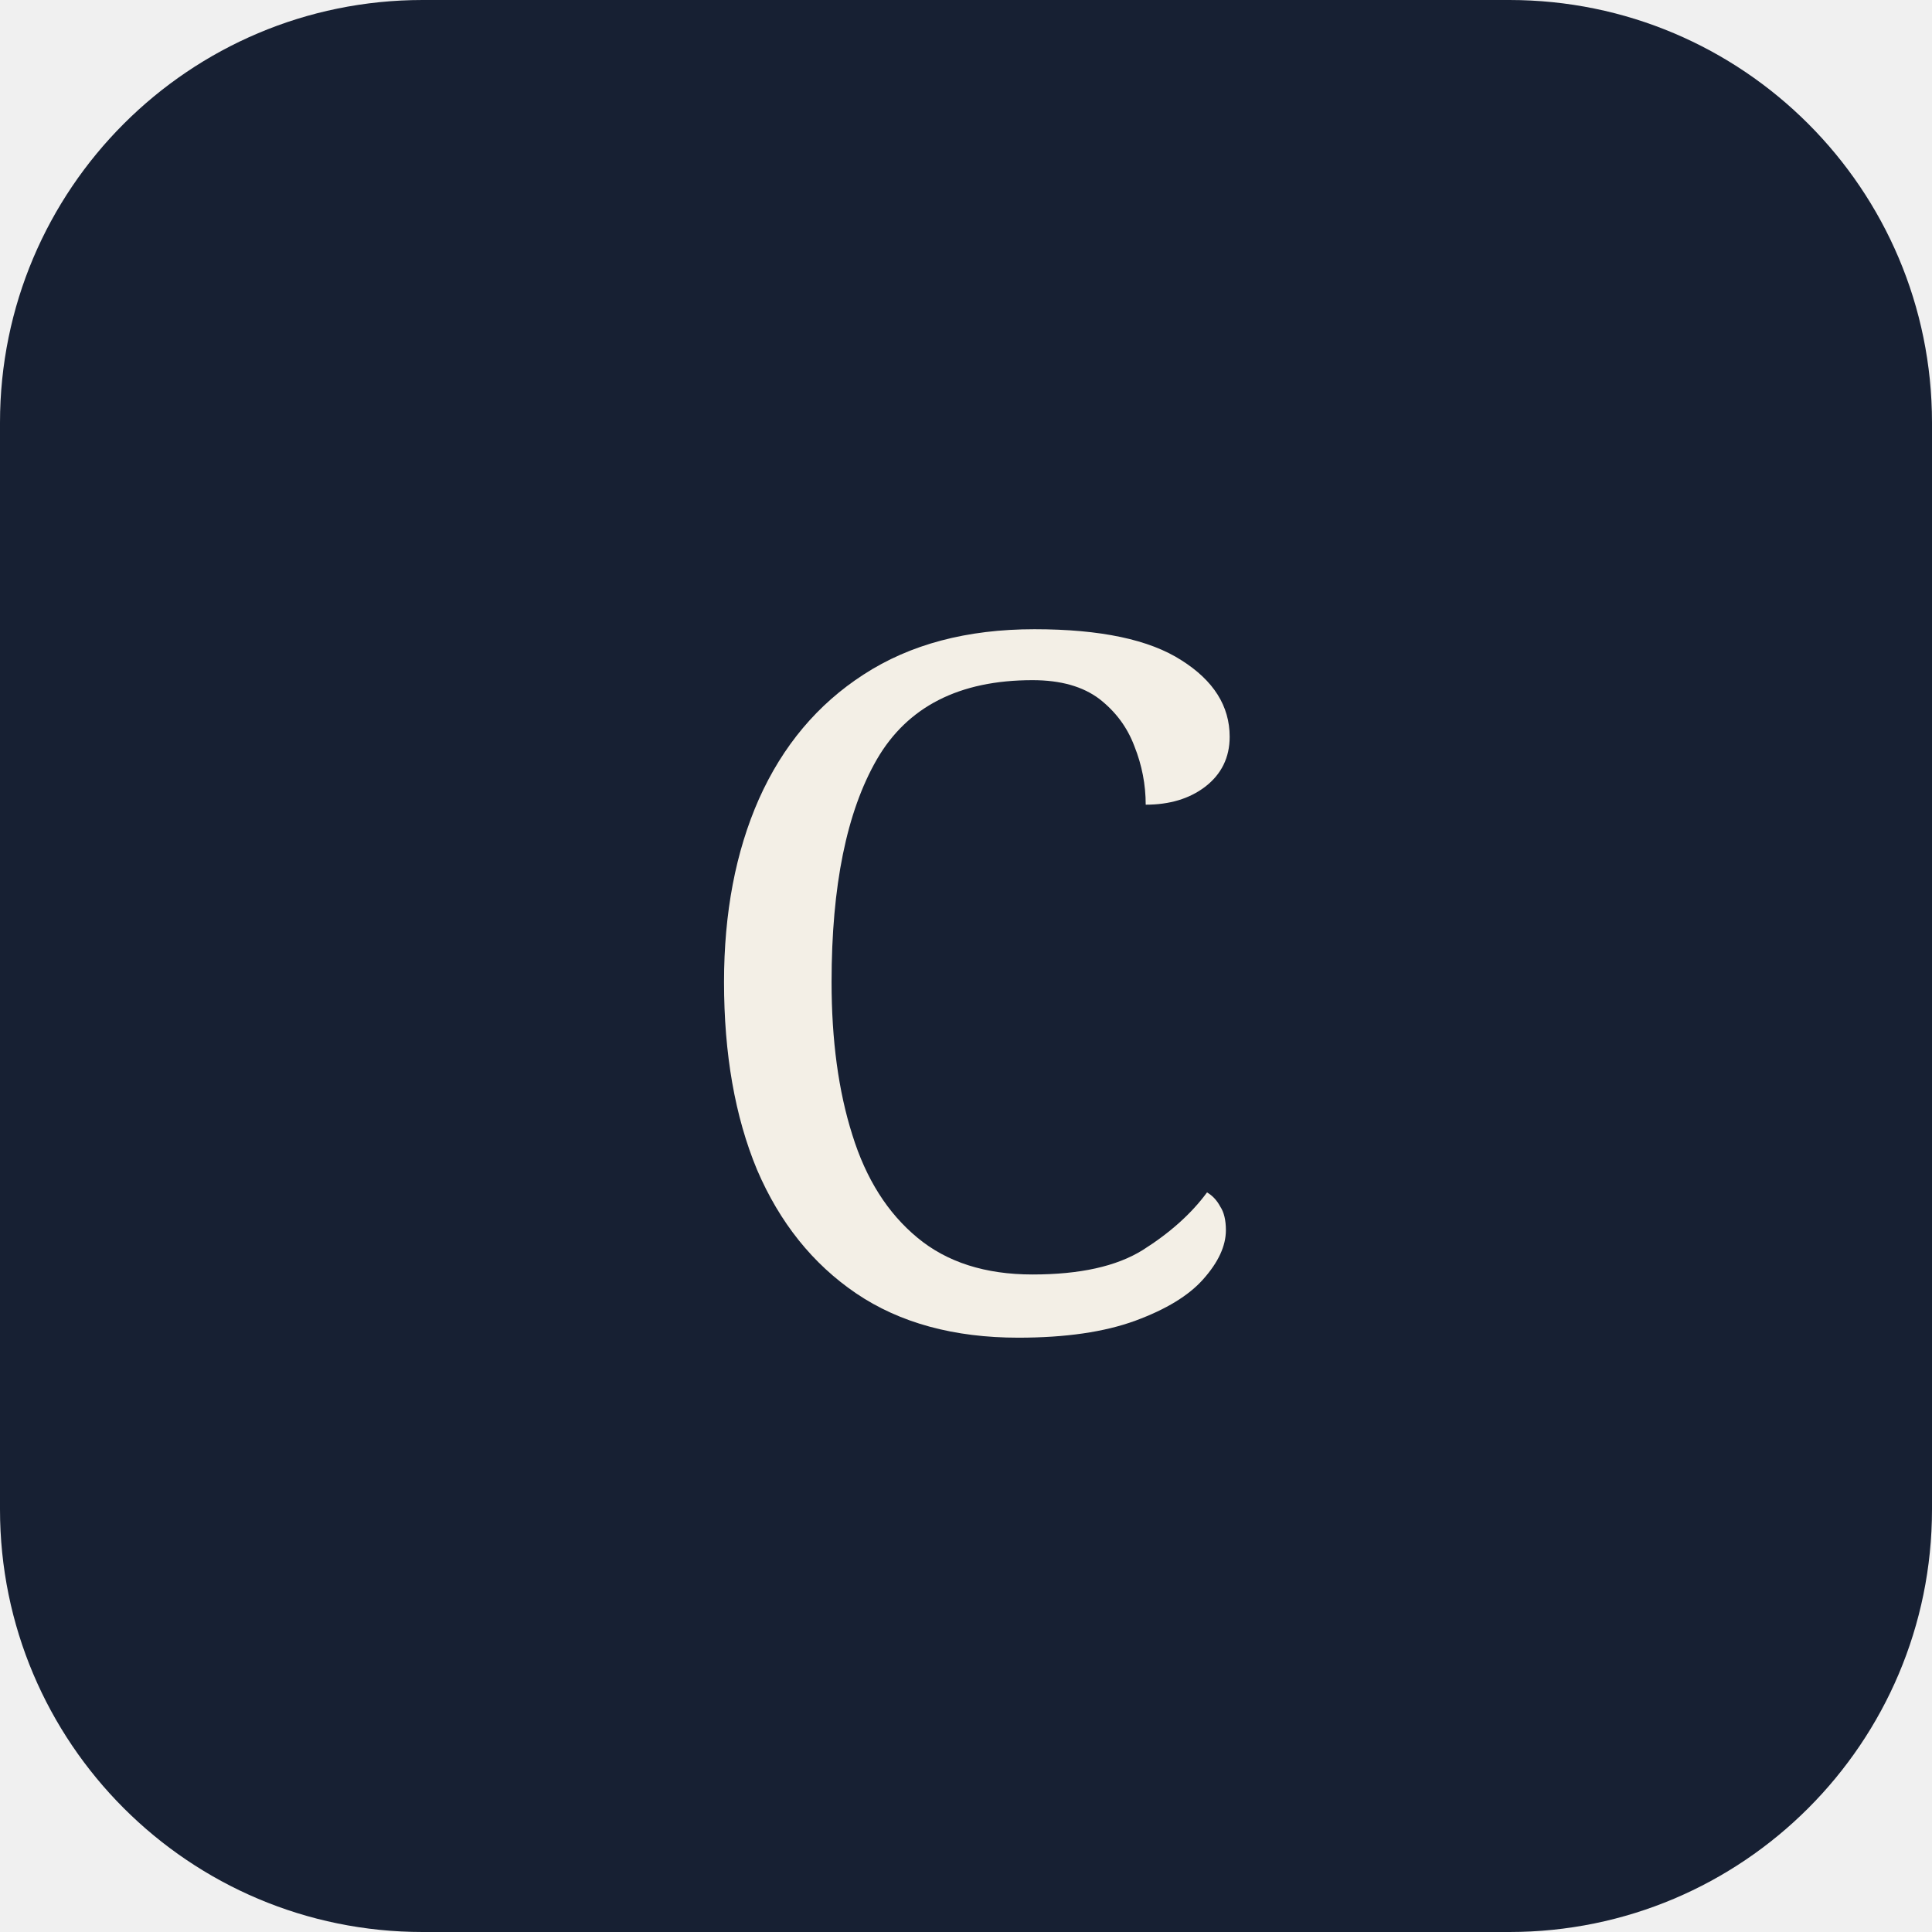
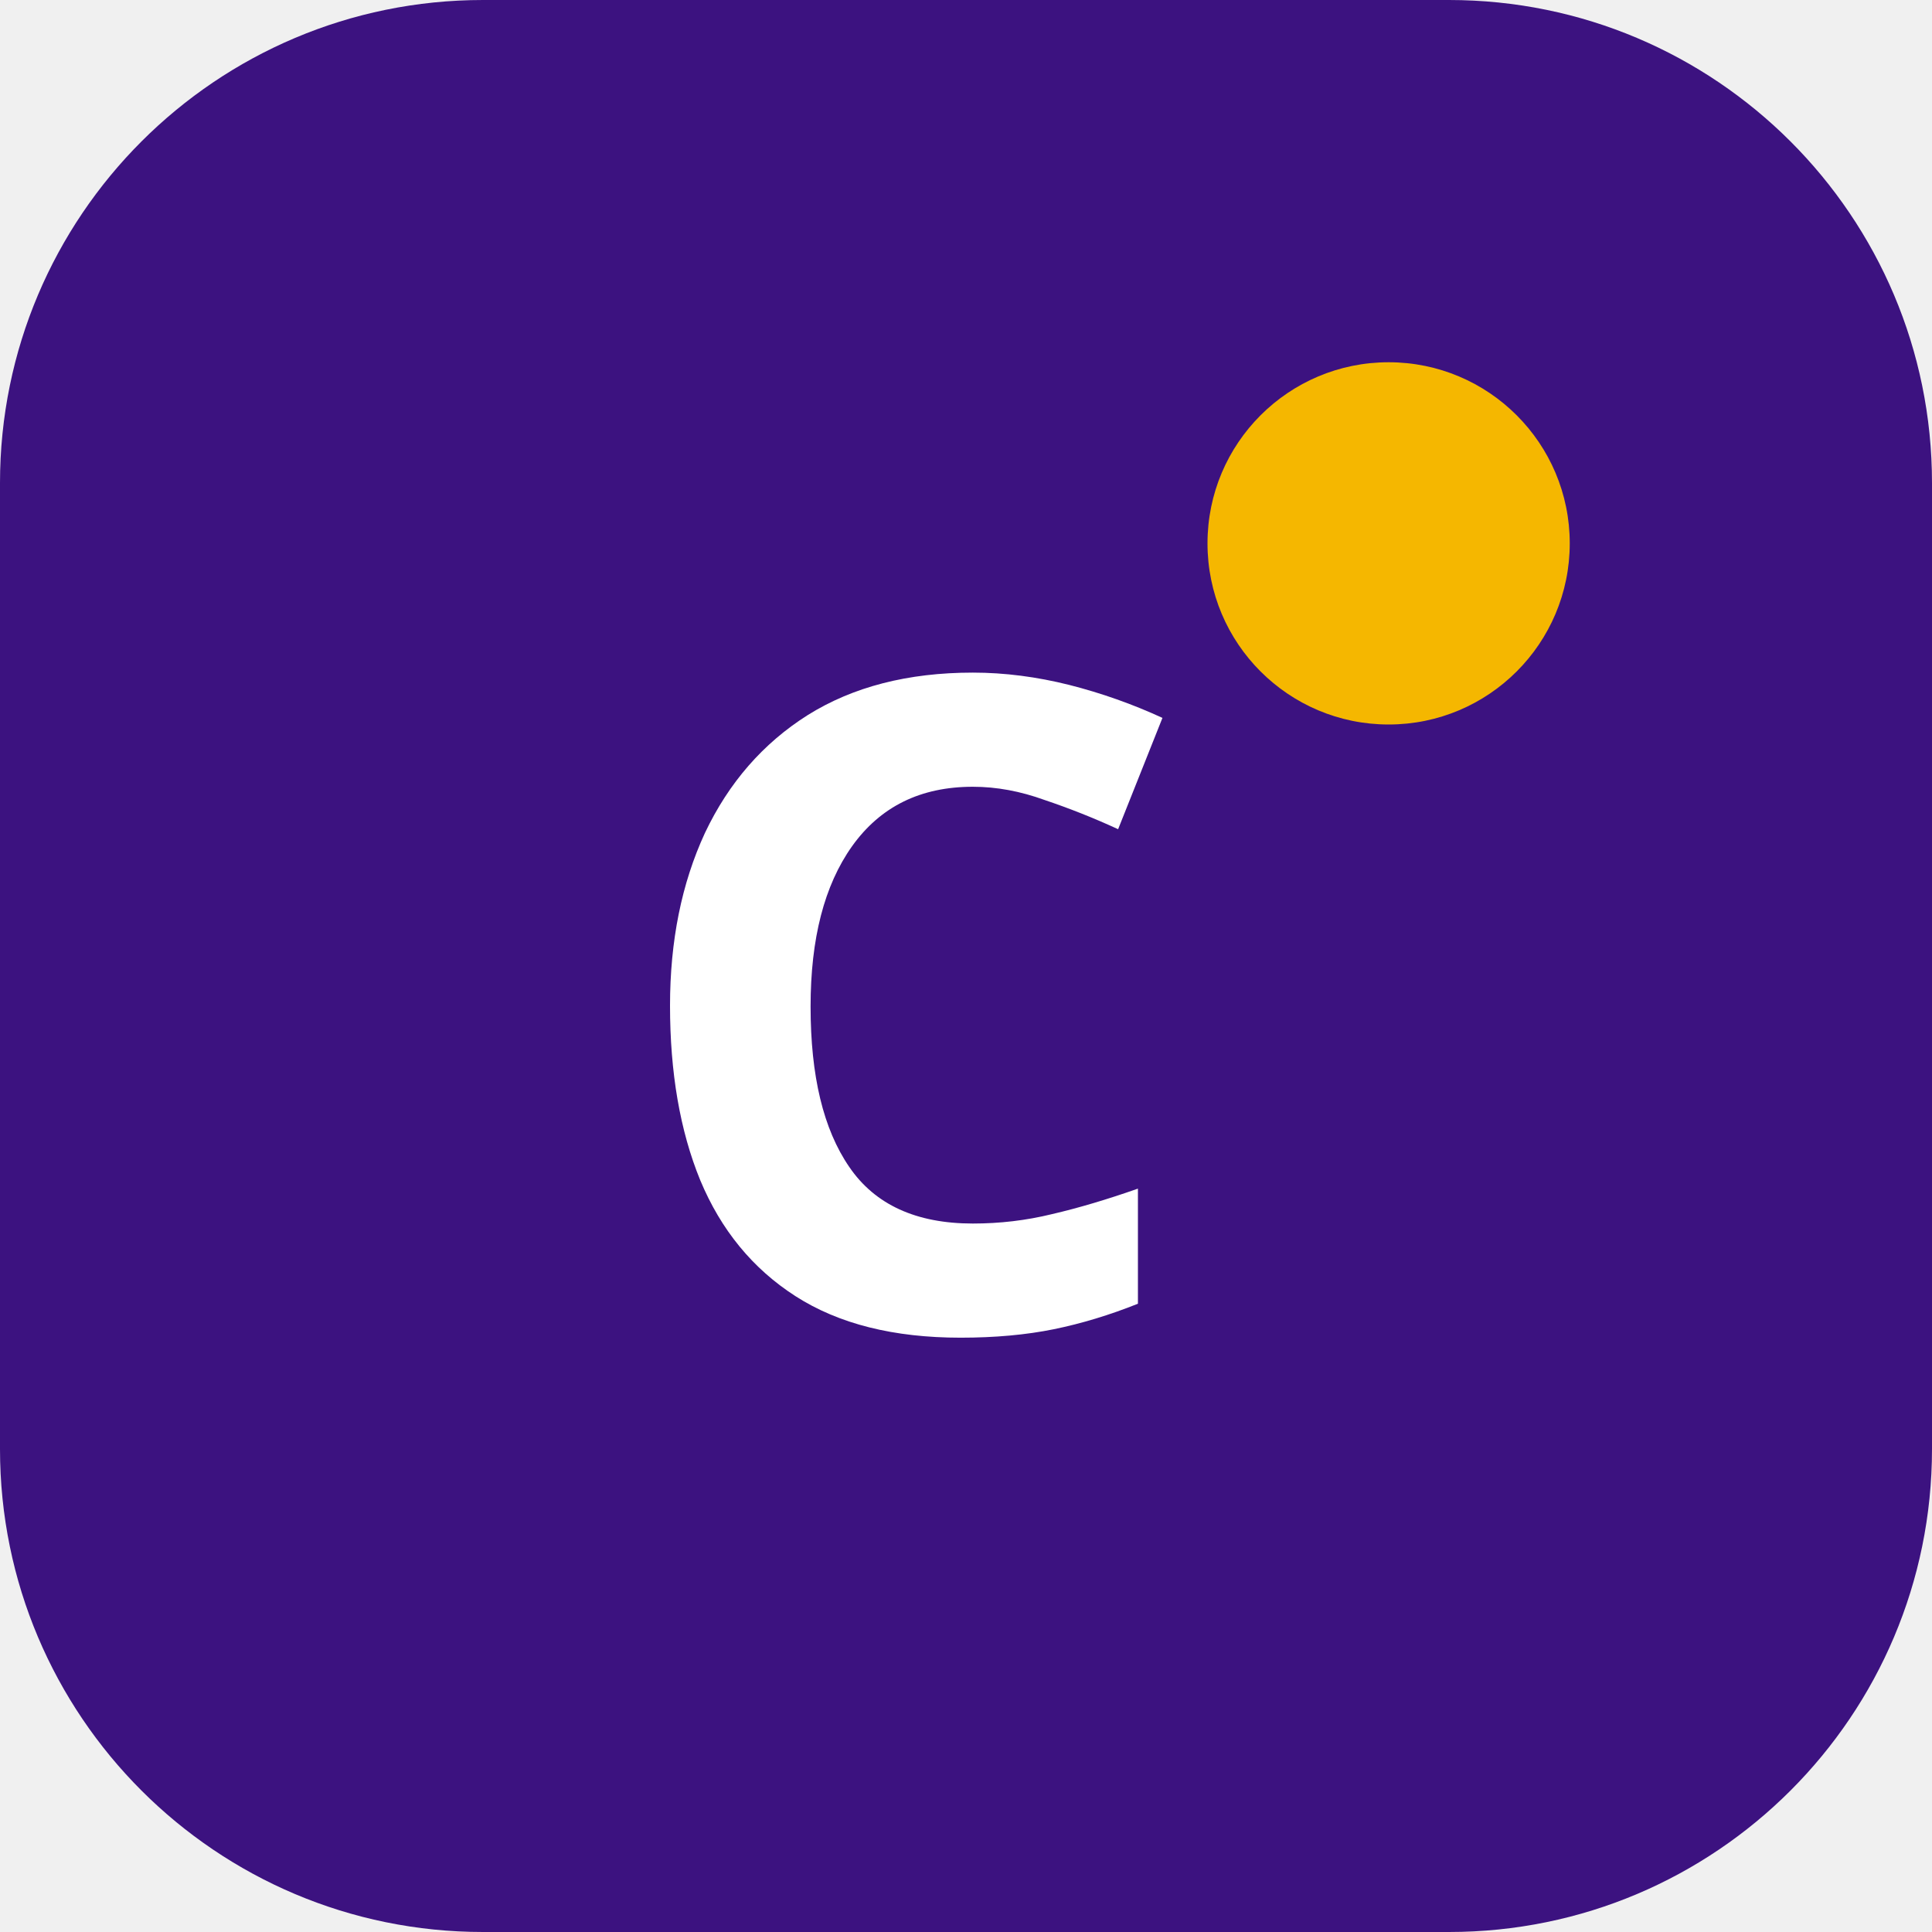
<svg xmlns="http://www.w3.org/2000/svg" viewBox="0 0 32 32">
-   <rect width="32" height="32" rx="7" fill="#172033" />
-   <text x="16" y="22" text-anchor="middle" font-family="Georgia, serif" font-size="16" fill="#f3efe6">C</text>
+   <rect width="32" height="32" rx="8" fill="#3C1280" />
+   <circle cx="23" cy="9" r="3" fill="#F5B700" />
+   <text x="15" y="22" text-anchor="middle" font-family="sans-serif" font-size="15" font-weight="700" fill="#ffffff">C</text>
</svg>
